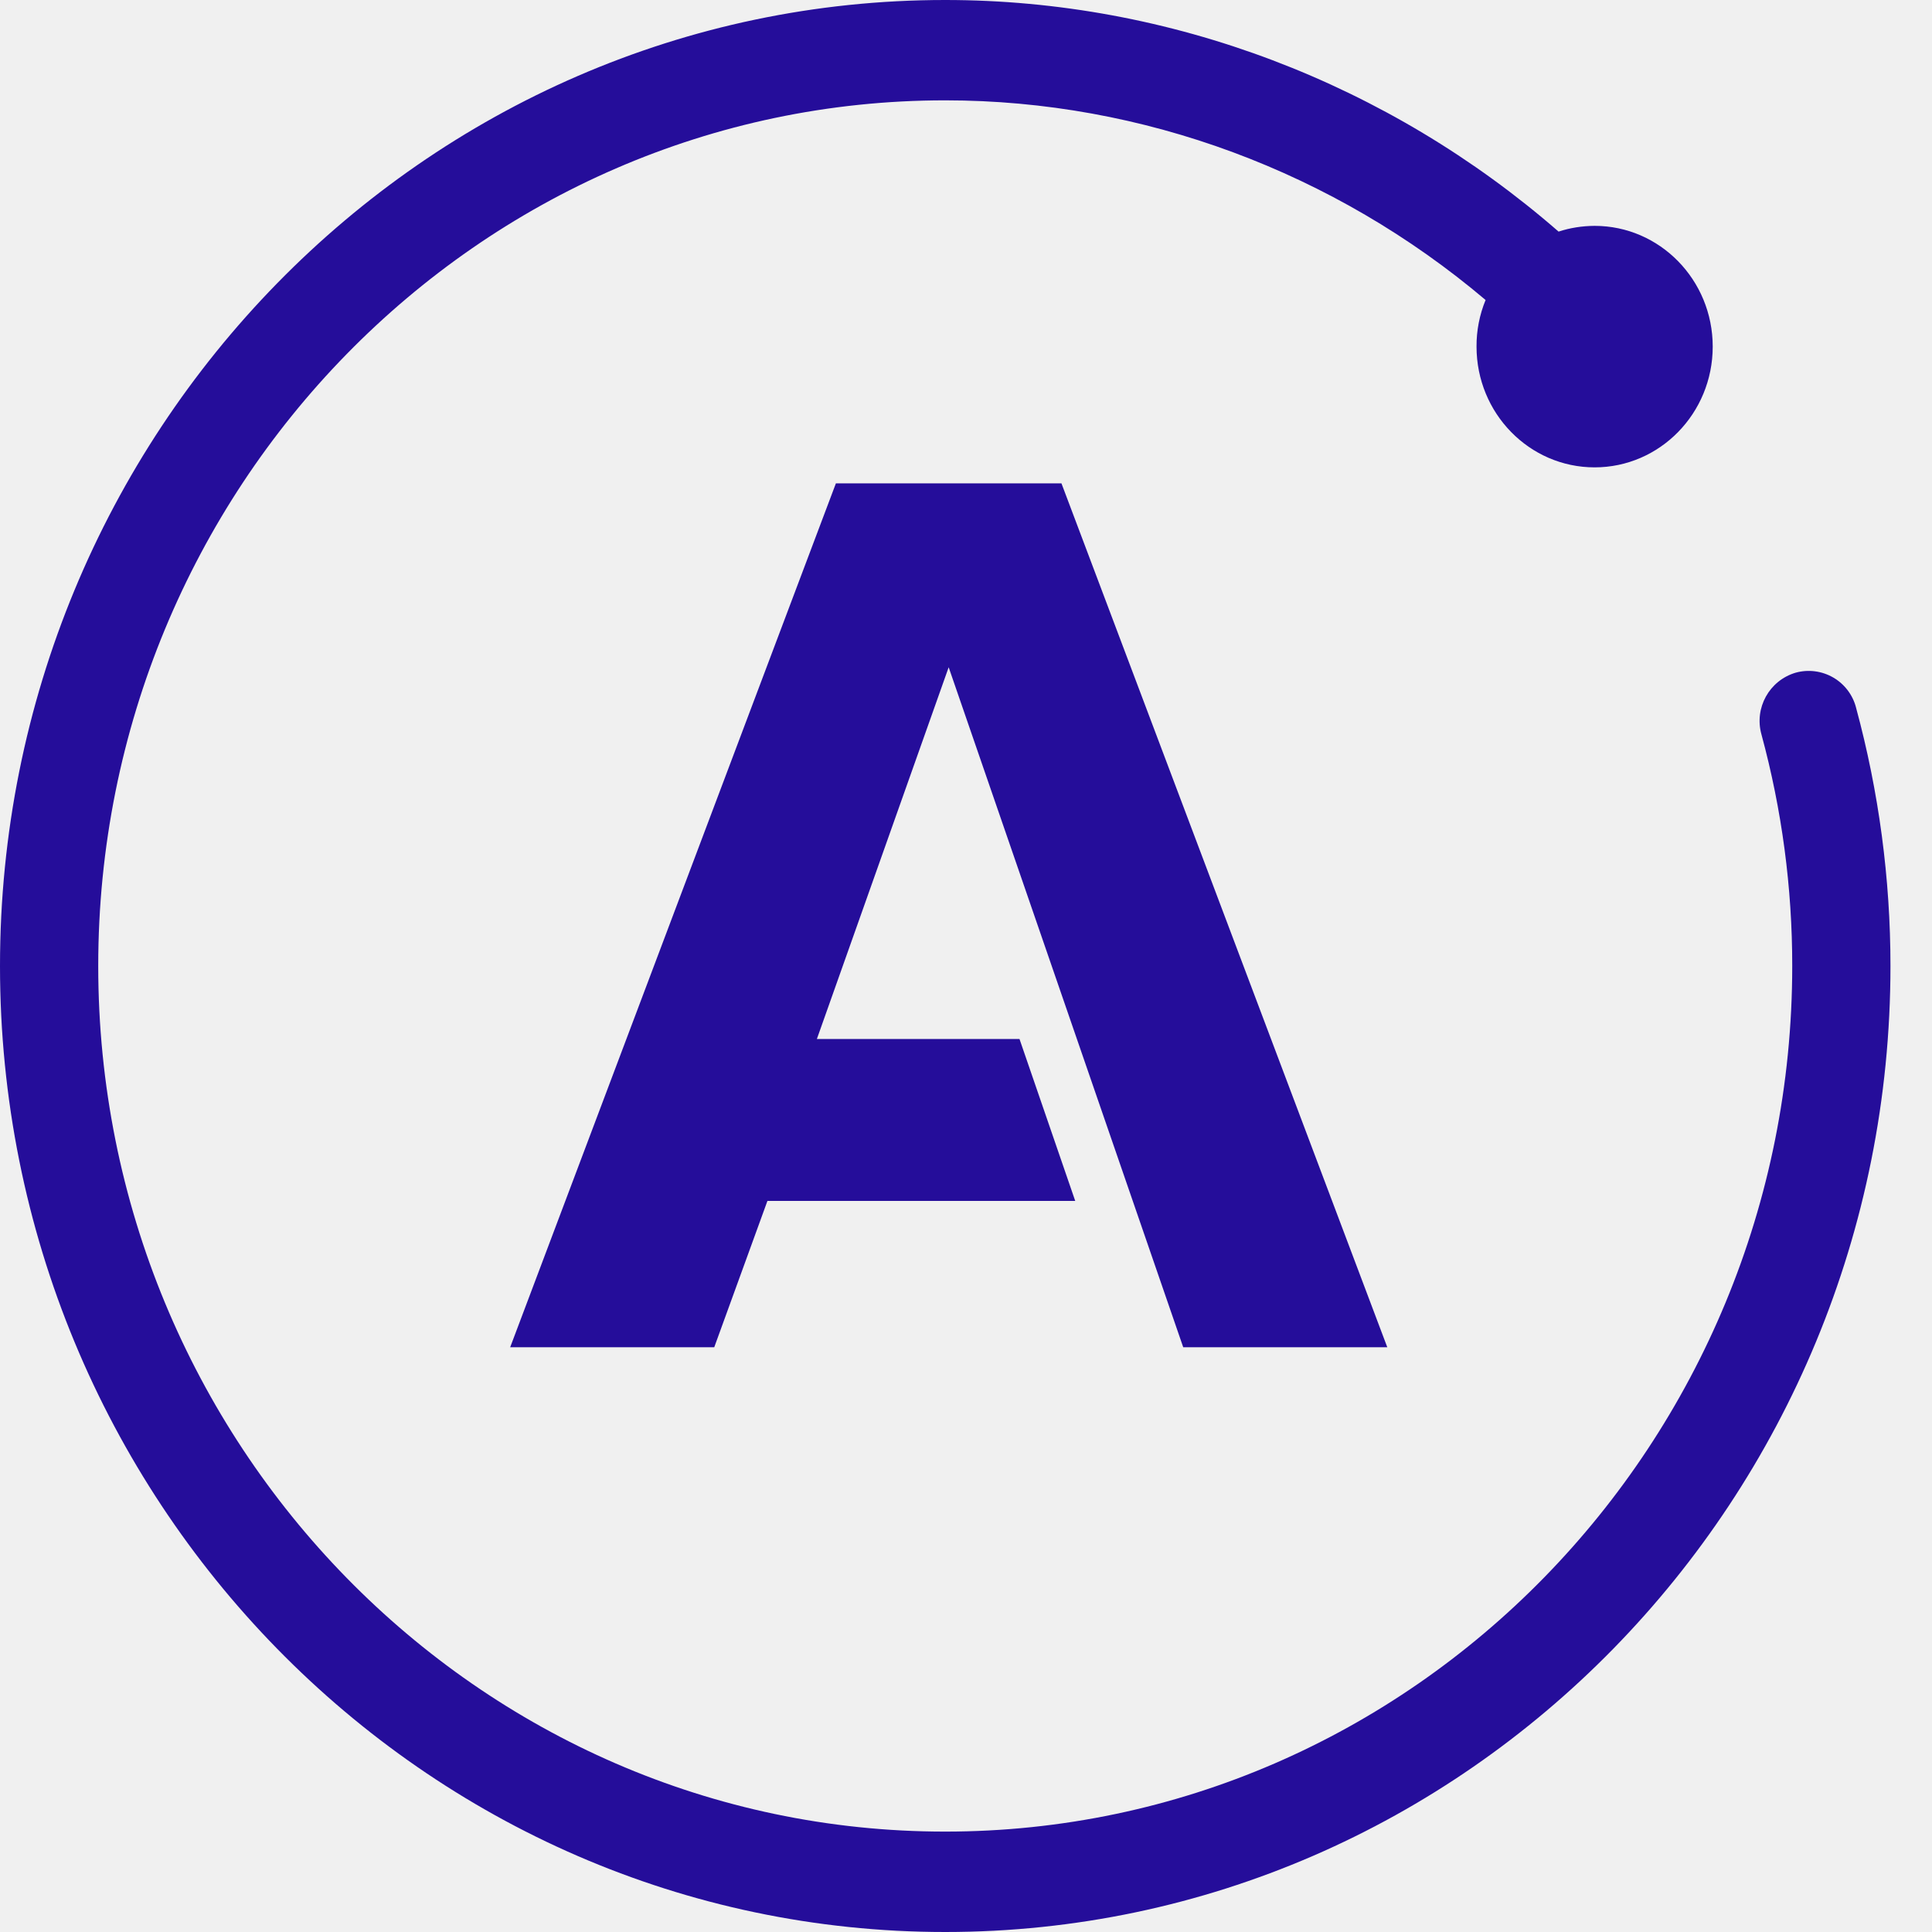
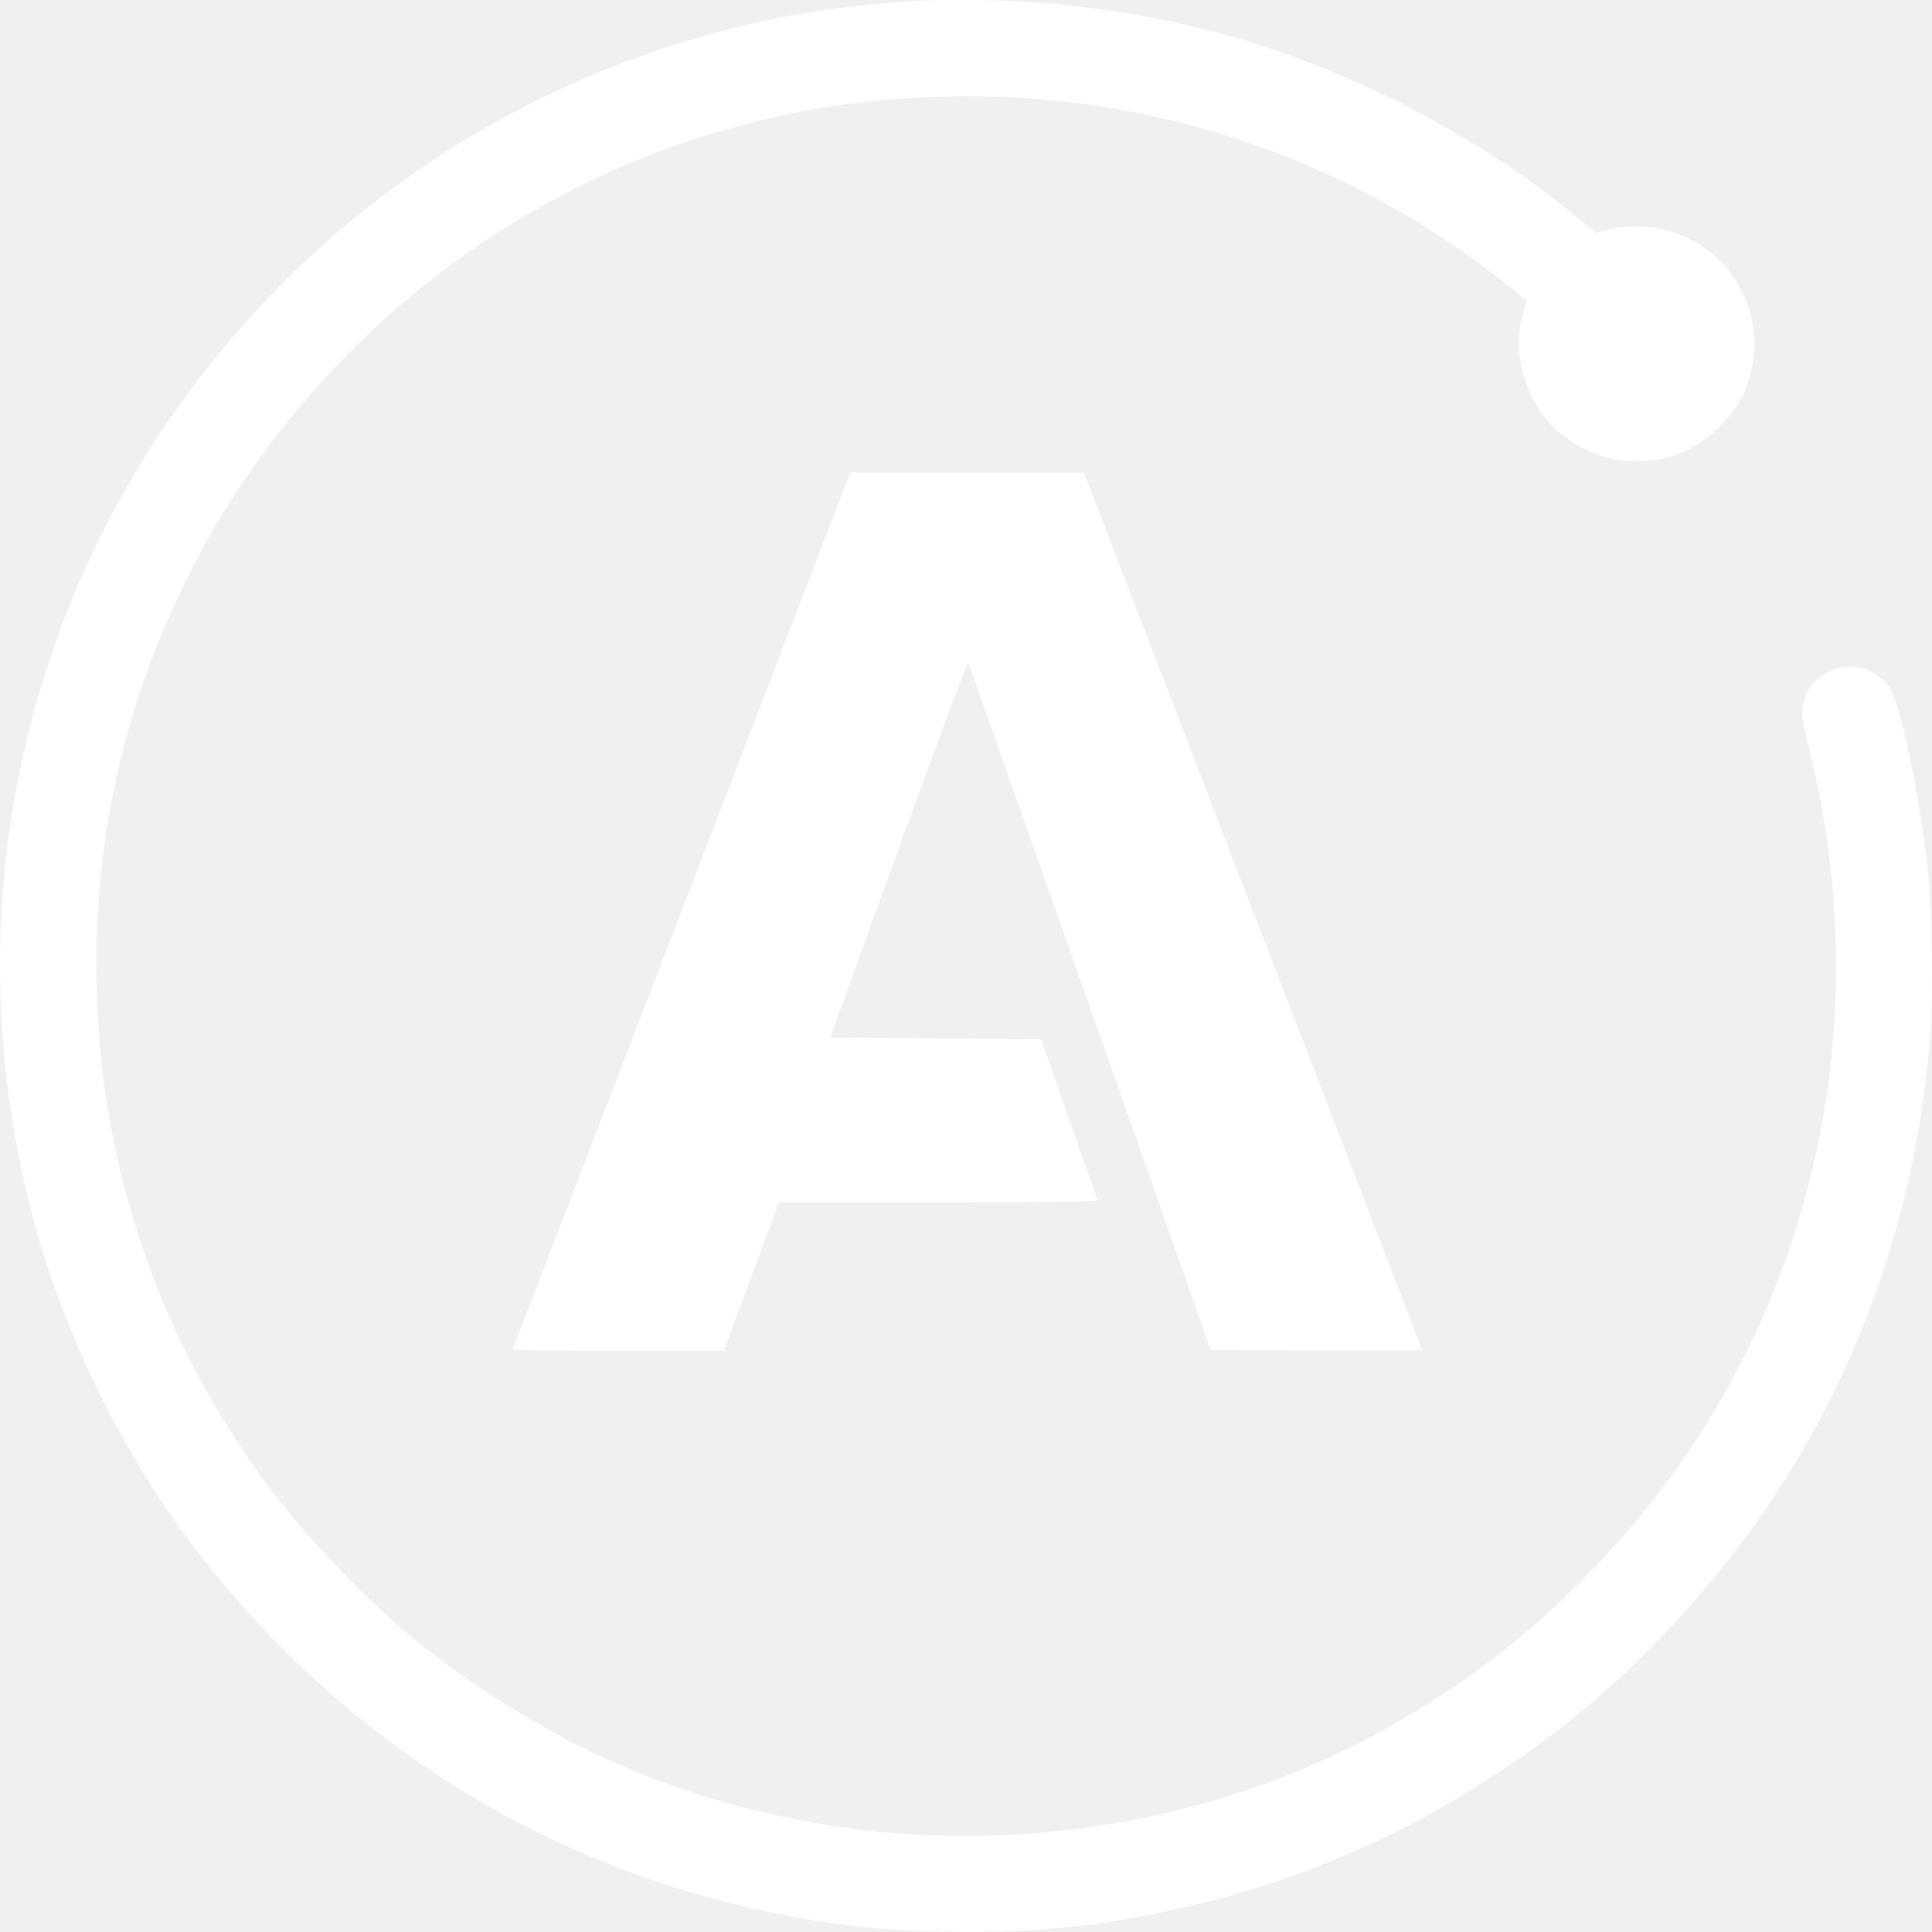
- <svg xmlns="http://www.w3.org/2000/svg" width="32" height="32" fill="none">
-   <path fill="#250D9A" d="M19.598 22.315h3.38L17.581 8.006h-3.736L8.45 22.315h3.38l.881-2.424h5.098l-.923-2.682H13.53l2.183-6.157zM30.742 11.72a.81.81 0 0 0-1.001-.578.833.833 0 0 0-.566 1.022 14.6 14.6 0 0 1 .51 3.835c0 7.906-6.293 14.338-14.03 14.338C7.92 30.338 1.627 23.906 1.627 16S7.92 1.662 15.656 1.662c3.277 0 6.448 1.19 8.95 3.307a2 2 0 0 0-.15.772c0 1.104.875 2 1.956 2s1.956-.896 1.956-2-.876-2-1.956-2q-.313.002-.597.095C22.997 1.382 19.388 0 15.655 0 7.024 0 0 7.178 0 16c0 8.823 7.023 16 15.656 16s15.656-7.177 15.656-16c0-1.446-.192-2.886-.57-4.279" />
+ <svg xmlns="http://www.w3.org/2000/svg" fill="none" viewBox="0 0 124 124" height="124" width="124">
+   <path fill="white" d="M58.923 0.054C58.685 0.065 57.785 0.141 56.918 0.206C46.078 1.008 35.086 5.019 26.078 11.458C23.097 13.583 20.745 15.577 18.122 18.2C3.043 33.29 -3.168 54.883 1.548 75.858C3.477 84.465 7.596 93.126 13.06 100.085C21.634 111.023 33.385 118.73 46.566 122.069C51.932 123.435 56.387 123.987 62.013 123.987C67.563 123.987 71.65 123.489 76.939 122.199C84.538 120.334 91.216 117.267 97.893 112.595C104.289 108.107 110.24 101.82 114.511 95.045C120.017 86.286 123.15 76.617 123.92 66.005C124.082 63.772 123.985 58.243 123.746 55.967C123.269 51.447 122.055 45.484 121.351 44.238C121.069 43.75 120.277 43.121 119.692 42.916C119.486 42.85 119.031 42.796 118.662 42.796C117.036 42.796 115.67 44.151 115.67 45.745C115.67 46.124 115.844 47.035 116.093 48.021C118.24 56.368 118.413 65.538 116.581 73.907C114.24 84.628 109.015 94.08 101.134 101.831C97.459 105.44 93.915 108.107 89.329 110.73C78.63 116.855 65.33 119.174 52.853 117.093C43.379 115.521 35.151 111.879 27.336 105.798C23.661 102.936 19.184 98.221 16.409 94.275C11.618 87.468 8.604 80.292 7.043 71.956C6.252 67.706 5.981 62.07 6.35 57.484C6.913 50.525 8.659 44.065 11.618 37.94C12.984 35.089 13.829 33.604 15.466 31.143C18.805 26.092 23.227 21.366 28.116 17.615C33.851 13.203 40.658 9.854 47.541 8.054C51.26 7.079 54.23 6.591 58.002 6.32C71.65 5.344 84.918 9.268 95.725 17.496C96.527 18.103 97.373 18.764 97.6 18.97L98.012 19.328L97.85 19.783C97.015 22.125 97.633 25.04 99.389 27.078C100.289 28.119 101.915 29.095 103.291 29.42C104.234 29.647 105.871 29.647 106.825 29.42C109.242 28.845 111.497 26.775 112.213 24.477C113.015 21.908 112.549 19.371 110.901 17.311C109.08 15.035 105.947 14.016 103.053 14.775L102.424 14.938L101.535 14.2C97.925 11.176 93.557 8.379 88.961 6.157C81.503 2.548 74.013 0.607 65.481 0.087C63.845 -0.011 59.975 -0.032 58.923 0.054V0.054Z" />
+   <path fill="white" d="M52.5 35.718C51.351 38.688 48.858 45.192 46.94 50.168C45.021 55.143 41.086 65.365 38.192 72.877C35.308 80.389 32.913 86.568 32.891 86.612C32.858 86.666 35.904 86.698 39.644 86.698H46.462L46.864 85.582C47.091 84.975 47.893 82.828 48.641 80.812L50.007 77.159H60.24C68.392 77.159 70.473 77.127 70.441 77.018C70.332 76.725 68.663 71.956 67.774 69.409L66.82 66.699L60.045 66.644L53.281 66.59L57.682 54.46C60.327 47.176 62.115 42.406 62.148 42.515C62.191 42.612 63.947 47.609 66.061 53.615C68.175 59.62 71.665 69.506 73.812 75.587L77.703 86.644L84.489 86.677C88.218 86.687 91.275 86.677 91.275 86.655C91.275 86.633 90.397 84.324 89.313 81.538C88.229 78.742 85.909 72.726 84.153 68.162C82.397 63.598 80.424 58.482 79.763 56.78C79.112 55.078 77.974 52.13 77.237 50.222C76.5 48.314 74.581 43.317 72.955 39.111C71.329 34.905 69.909 31.209 69.79 30.894L69.584 30.331H54.571L52.5 35.718Z" />
</svg>
